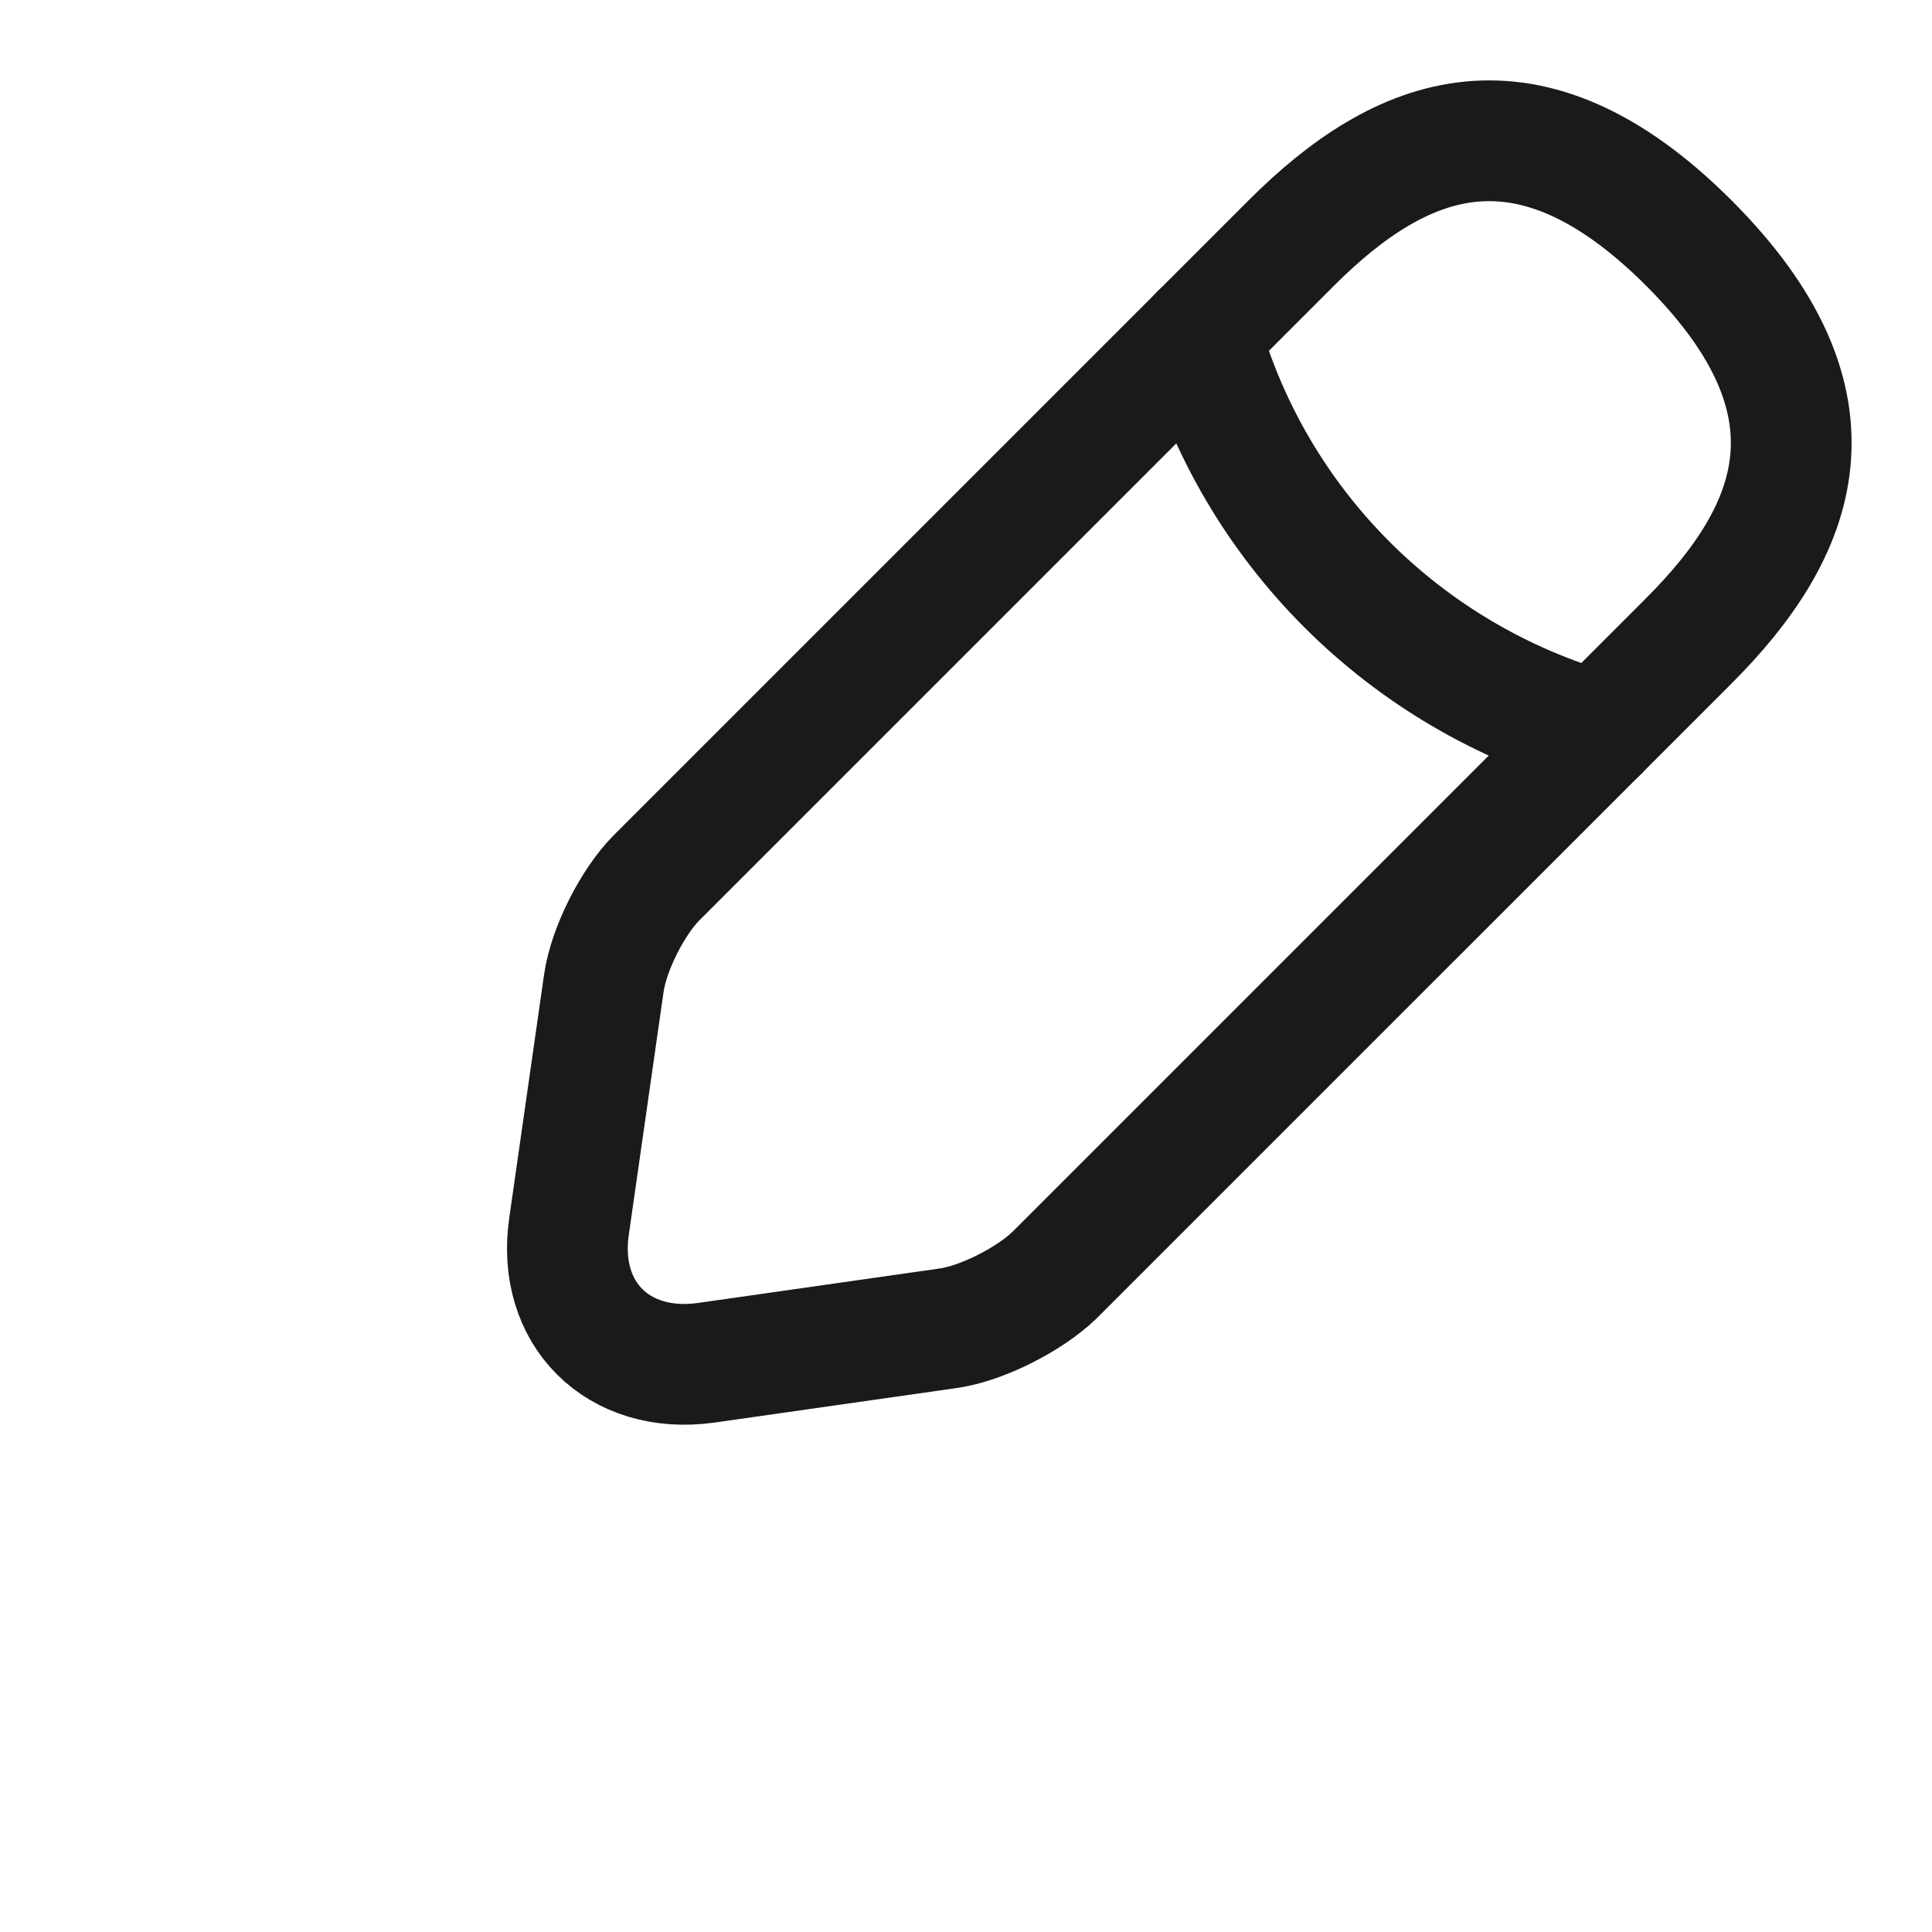
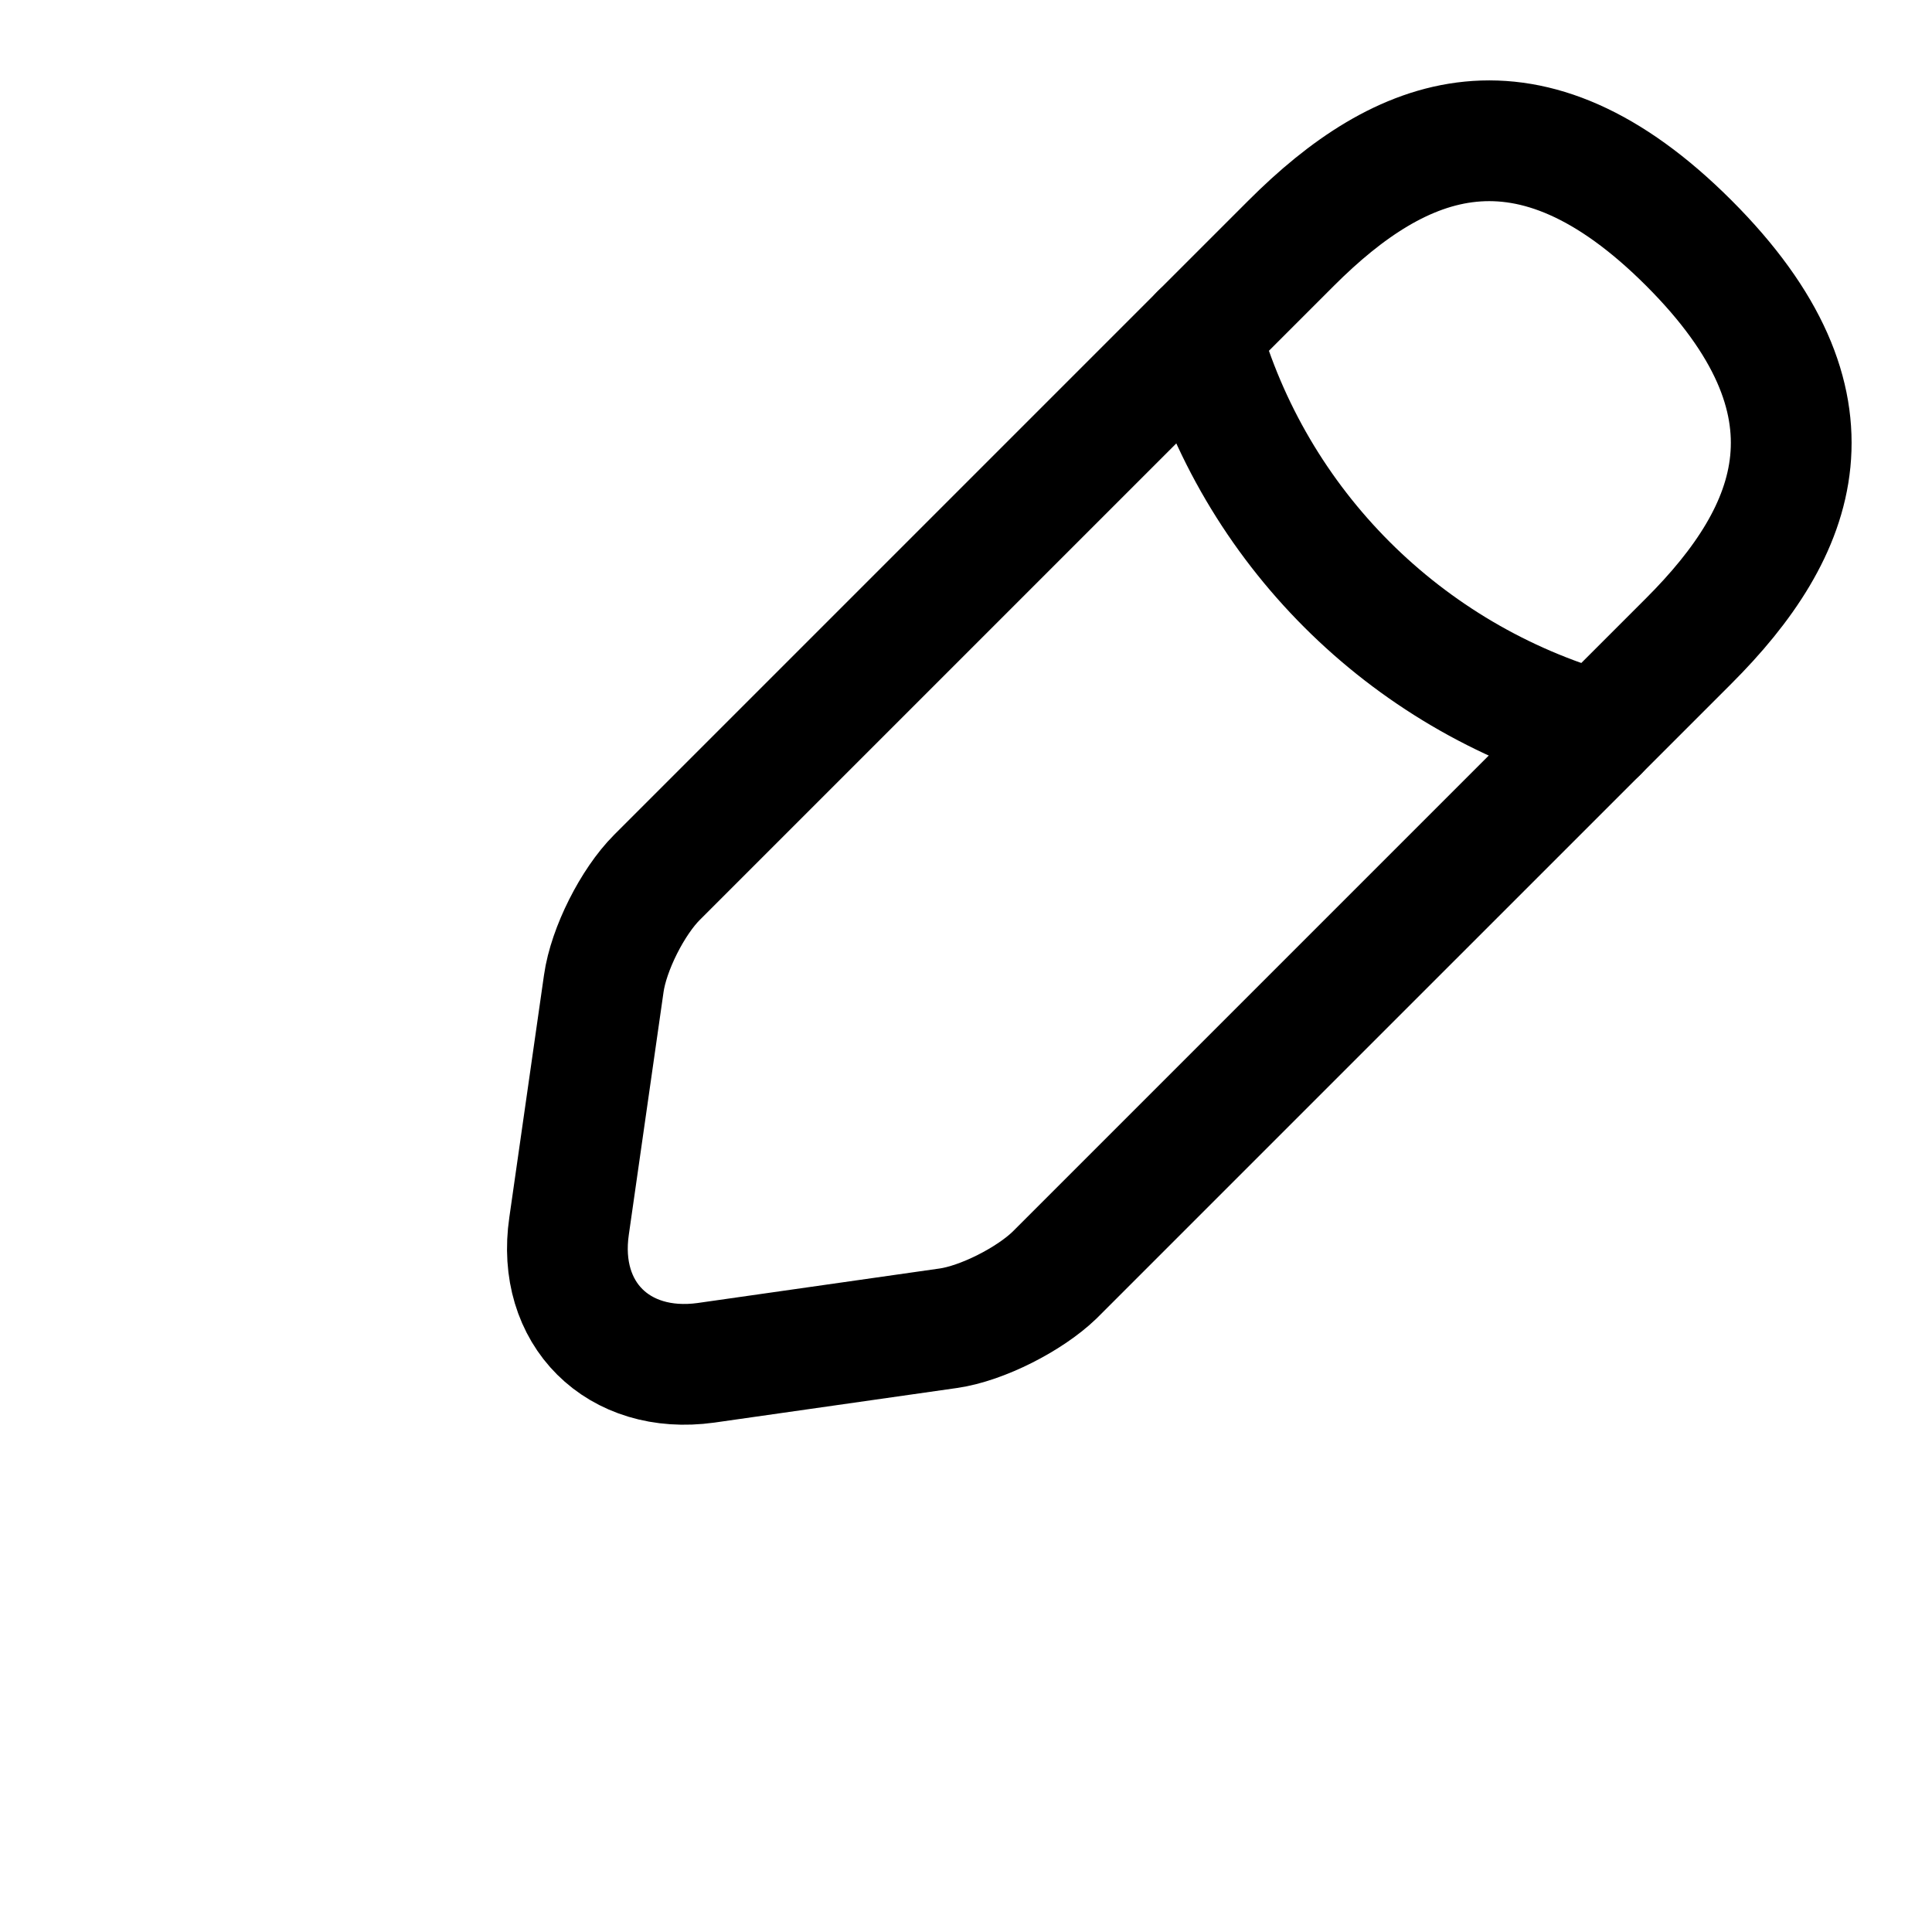
<svg xmlns="http://www.w3.org/2000/svg" width="18" height="18" viewBox="0 0 18 18" fill="none">
-   <path d="M12.03 2.265L6.12 8.175C5.895 8.4 5.67 8.842 5.625 9.165L5.302 11.422C5.182 12.24 5.76 12.81 6.577 12.697L8.835 12.375C9.15 12.33 9.592 12.105 9.825 11.88L15.735 5.97C16.755 4.95 17.235 3.765 15.735 2.265C14.235 0.765 13.05 1.245 12.03 2.265Z" stroke="#1A1A1A" stroke-width="1.125" stroke-miterlimit="10" stroke-linecap="round" stroke-linejoin="round" />
-   <path d="M11.183 3.112C11.685 4.905 13.088 6.307 14.888 6.817" stroke="#1A1A1A" stroke-width="1.125" stroke-miterlimit="10" stroke-linecap="round" stroke-linejoin="round" />
+   <path d="M12.03 2.265L6.12 8.175C5.895 8.4 5.67 8.842 5.625 9.165L5.302 11.422C5.182 12.24 5.76 12.81 6.577 12.697L8.835 12.375C9.15 12.33 9.592 12.105 9.825 11.88L15.735 5.97C16.755 4.95 17.235 3.765 15.735 2.265C14.235 0.765 13.05 1.245 12.03 2.265Z" stroke="currentColor" stroke-width="1.125" stroke-miterlimit="10" stroke-linecap="round" stroke-linejoin="round" />
+   <path d="M11.183 3.112C11.685 4.905 13.088 6.307 14.888 6.817" stroke="currentColor" stroke-width="1.125" stroke-miterlimit="10" stroke-linecap="round" stroke-linejoin="round" />
</svg>
